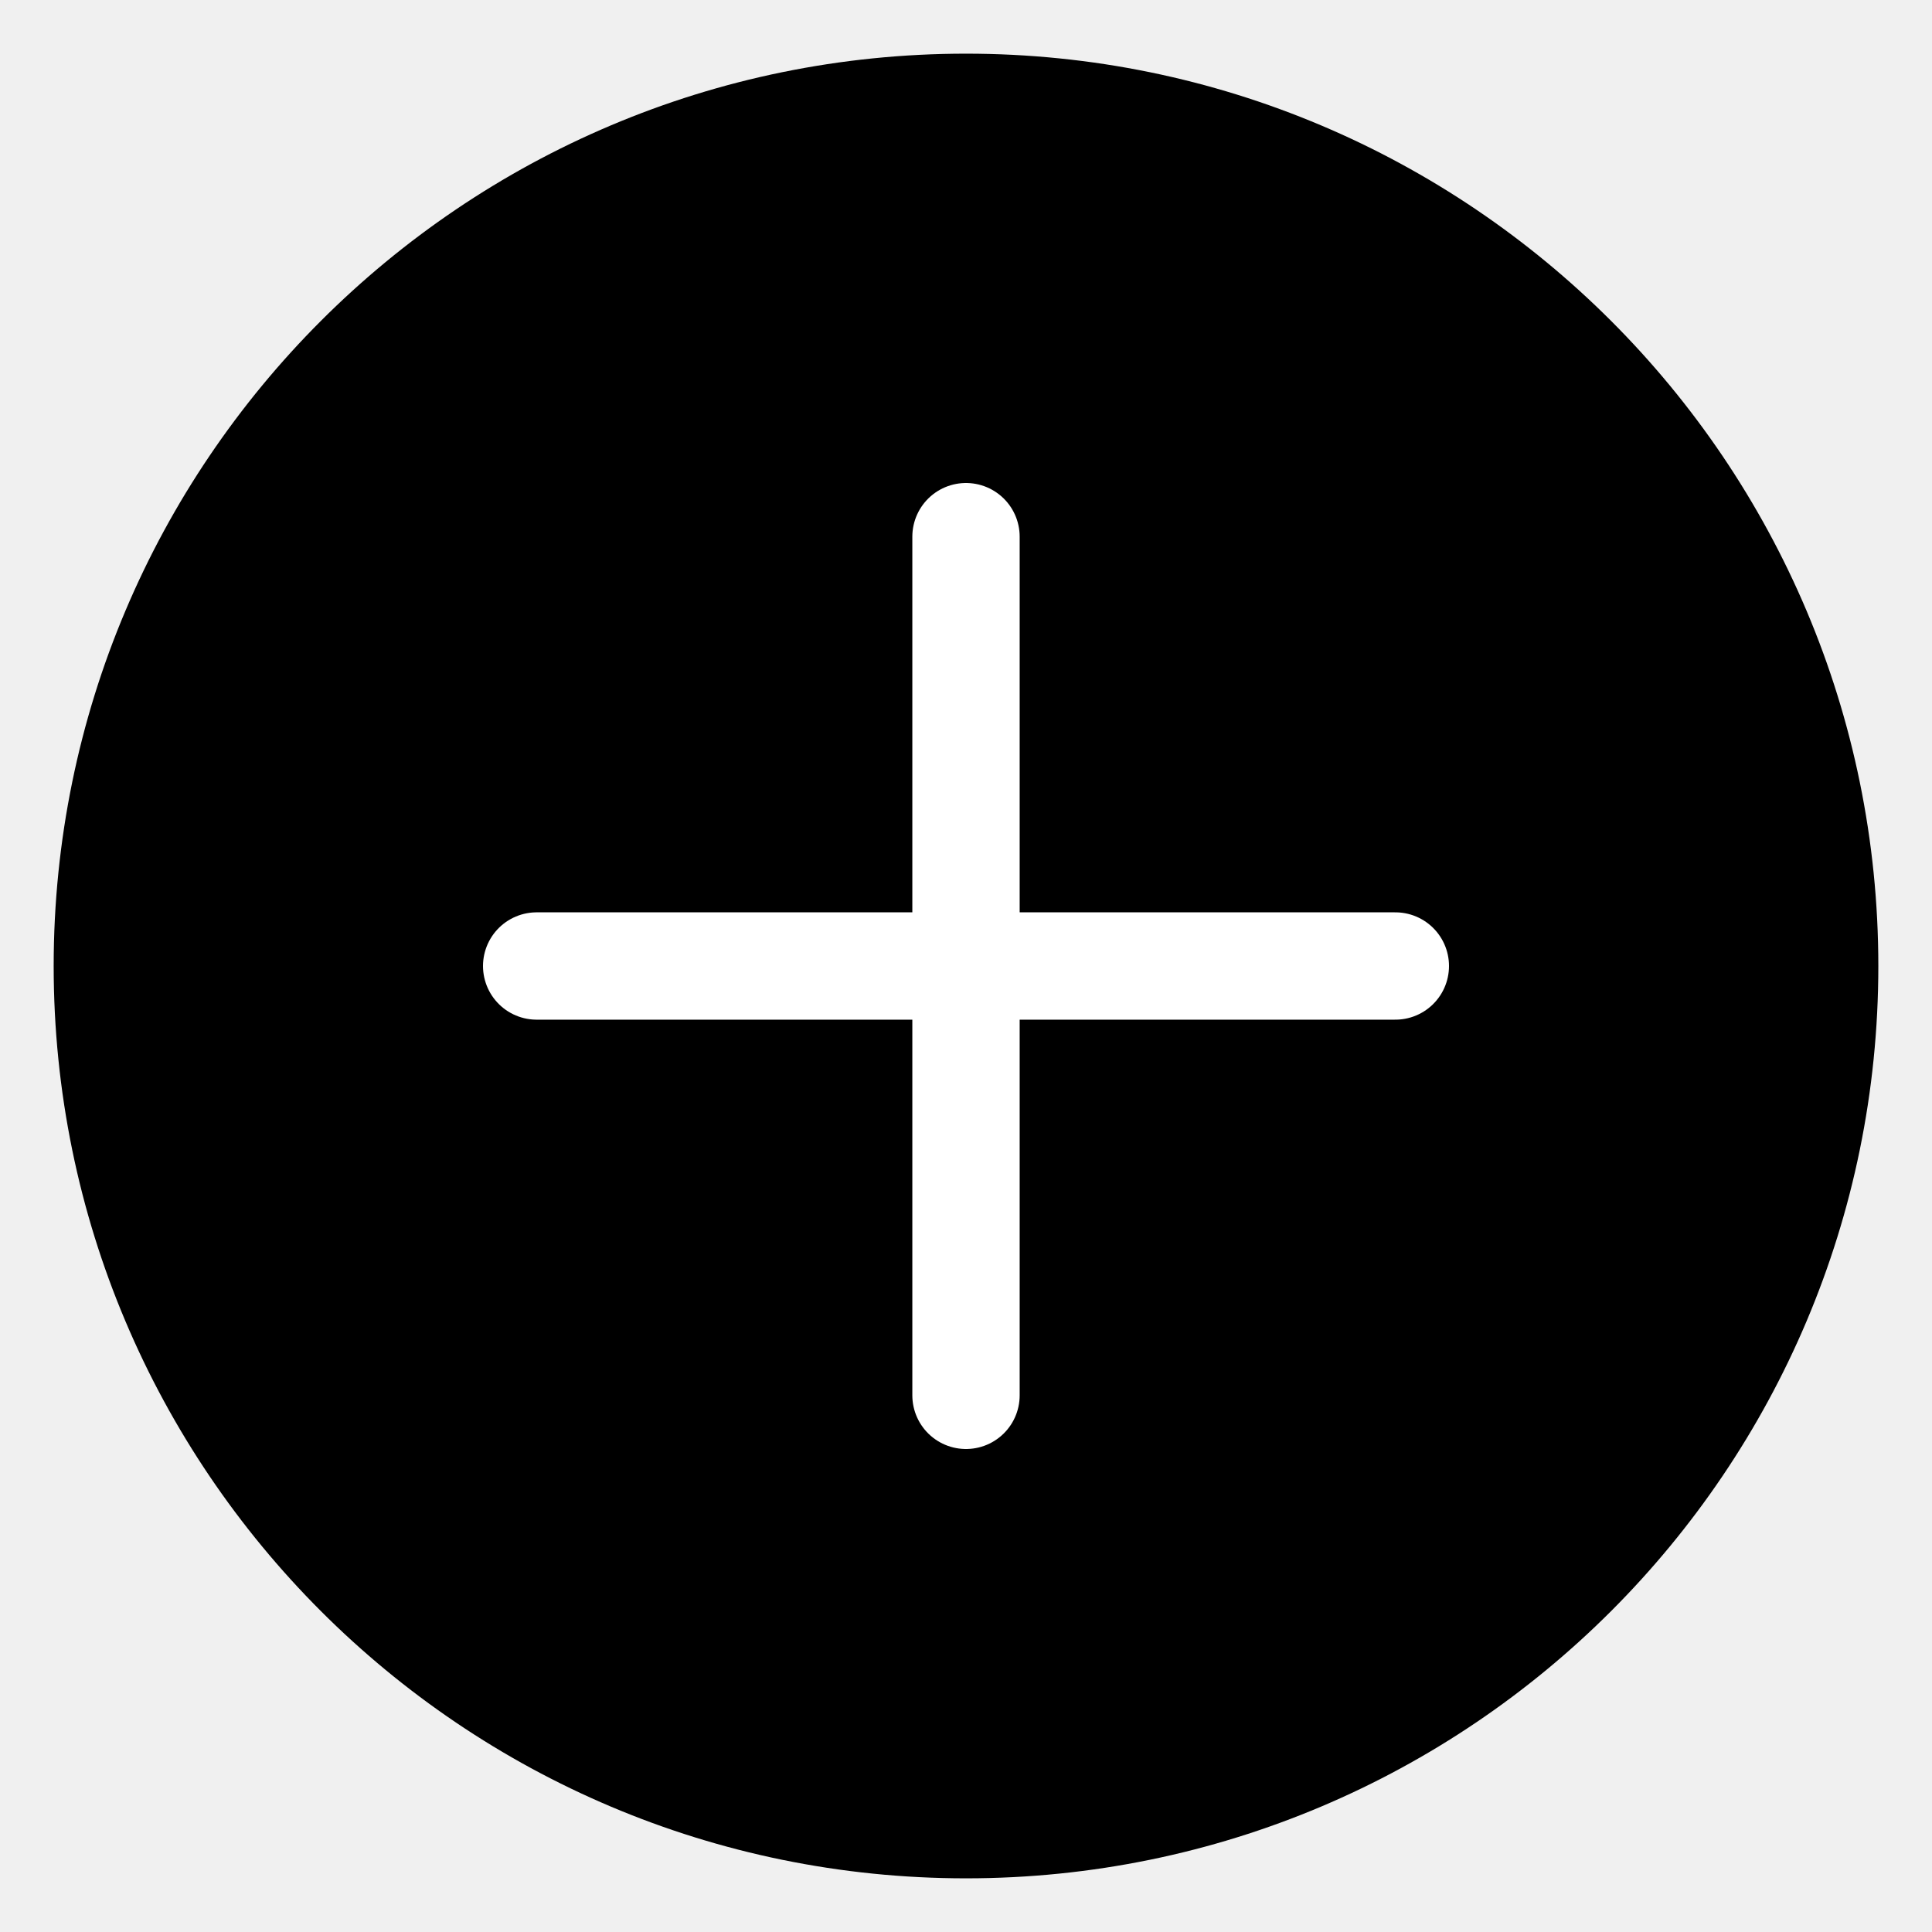
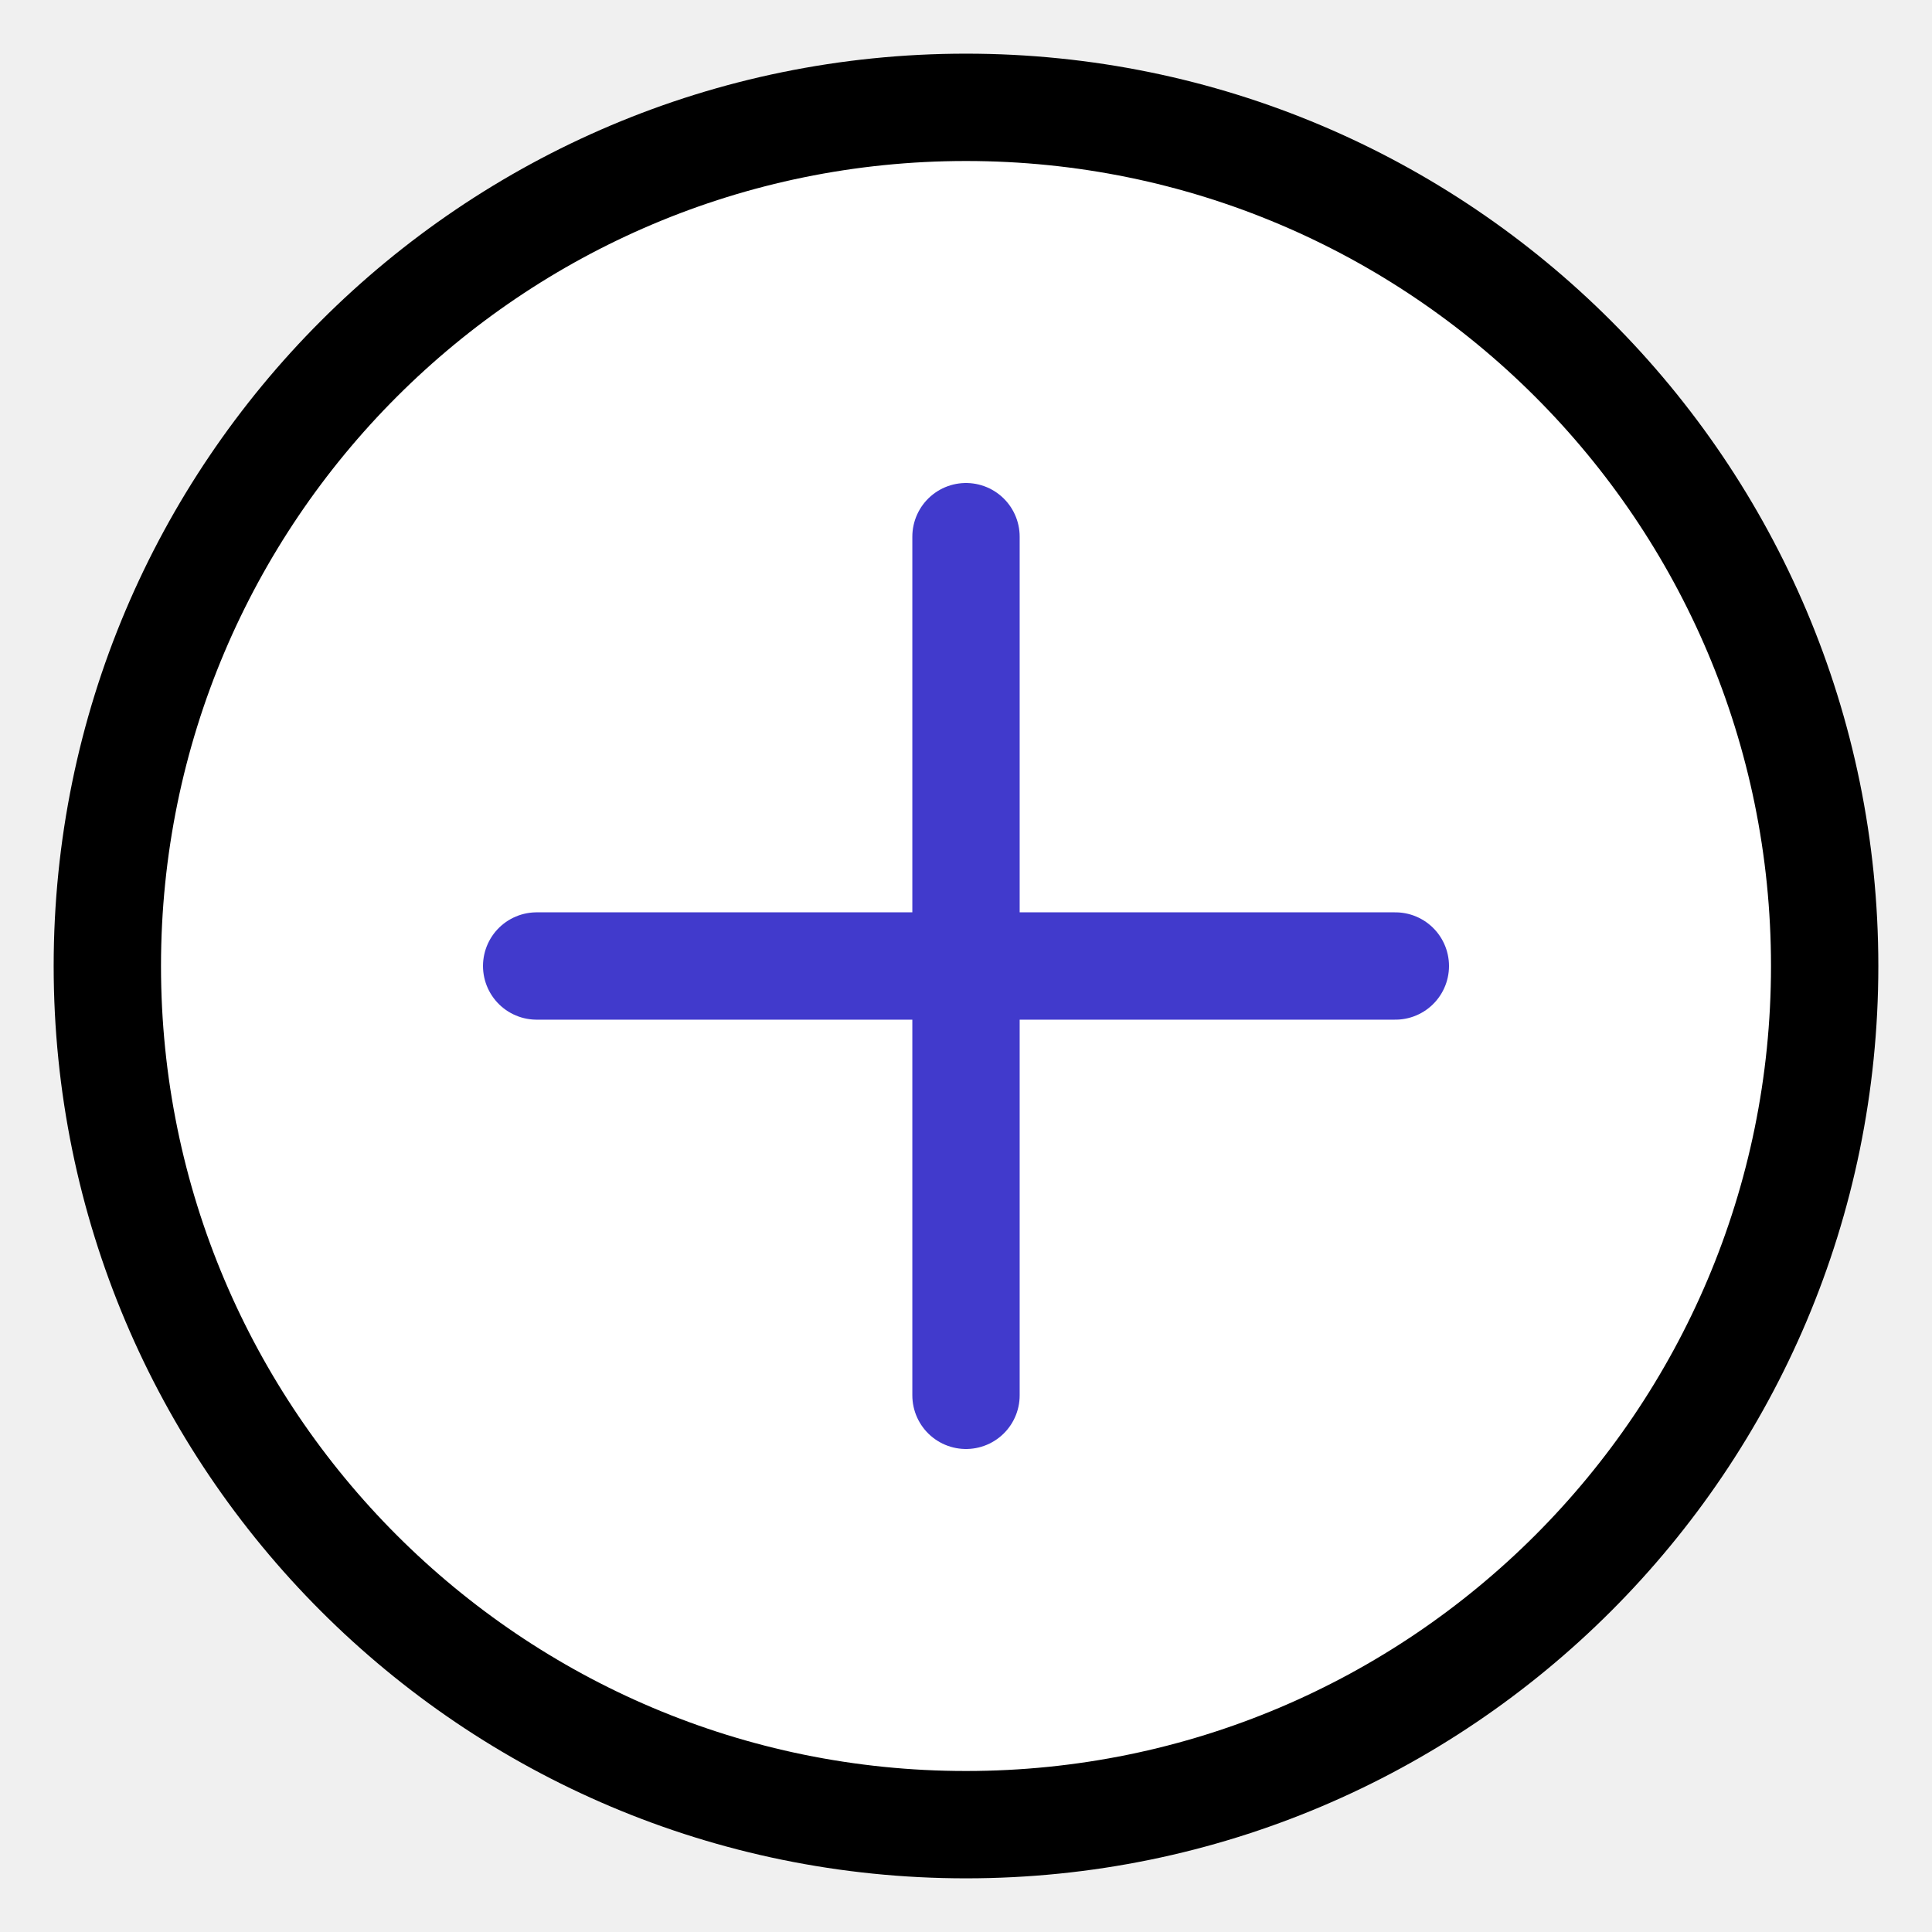
- <svg xmlns="http://www.w3.org/2000/svg" width="18" height="18" viewBox="0 0 18 18" fill="none">
-   <path d="M9 17C13.418 17 17 13.418 17 9C17 4.582 13.418 1 9 1C4.582 1 1 4.582 1 9C1 13.418 4.582 17 9 17Z" fill="currentColor" stroke="currentColor" stroke-linecap="round" stroke-linejoin="round" />
-   <path d="M9 5V13" stroke="white" stroke-linecap="round" stroke-linejoin="round" />
-   <path d="M5 9H13" stroke="white" stroke-linecap="round" stroke-linejoin="round" />
+ <svg xmlns="http://www.w3.org/2000/svg" width="18" height="18" viewBox="0 0 18 18" fill="#ffffff">
+   <path d="M9 17C13.418 17 17 13.418 17 9C17 4.582 13.418 1 9 1C4.582 1 1 4.582 1 9C1 13.418 4.582 17 9 17Z" fill="" stroke="currentColor" stroke-linecap="round" stroke-linejoin="round" />
+   <path d="M9 5V13" stroke="#413ACC" stroke-linecap="round" stroke-linejoin="round" />
+   <path d="M5 9H13" stroke="#413ACC" stroke-linecap="round" stroke-linejoin="round" />
</svg>
